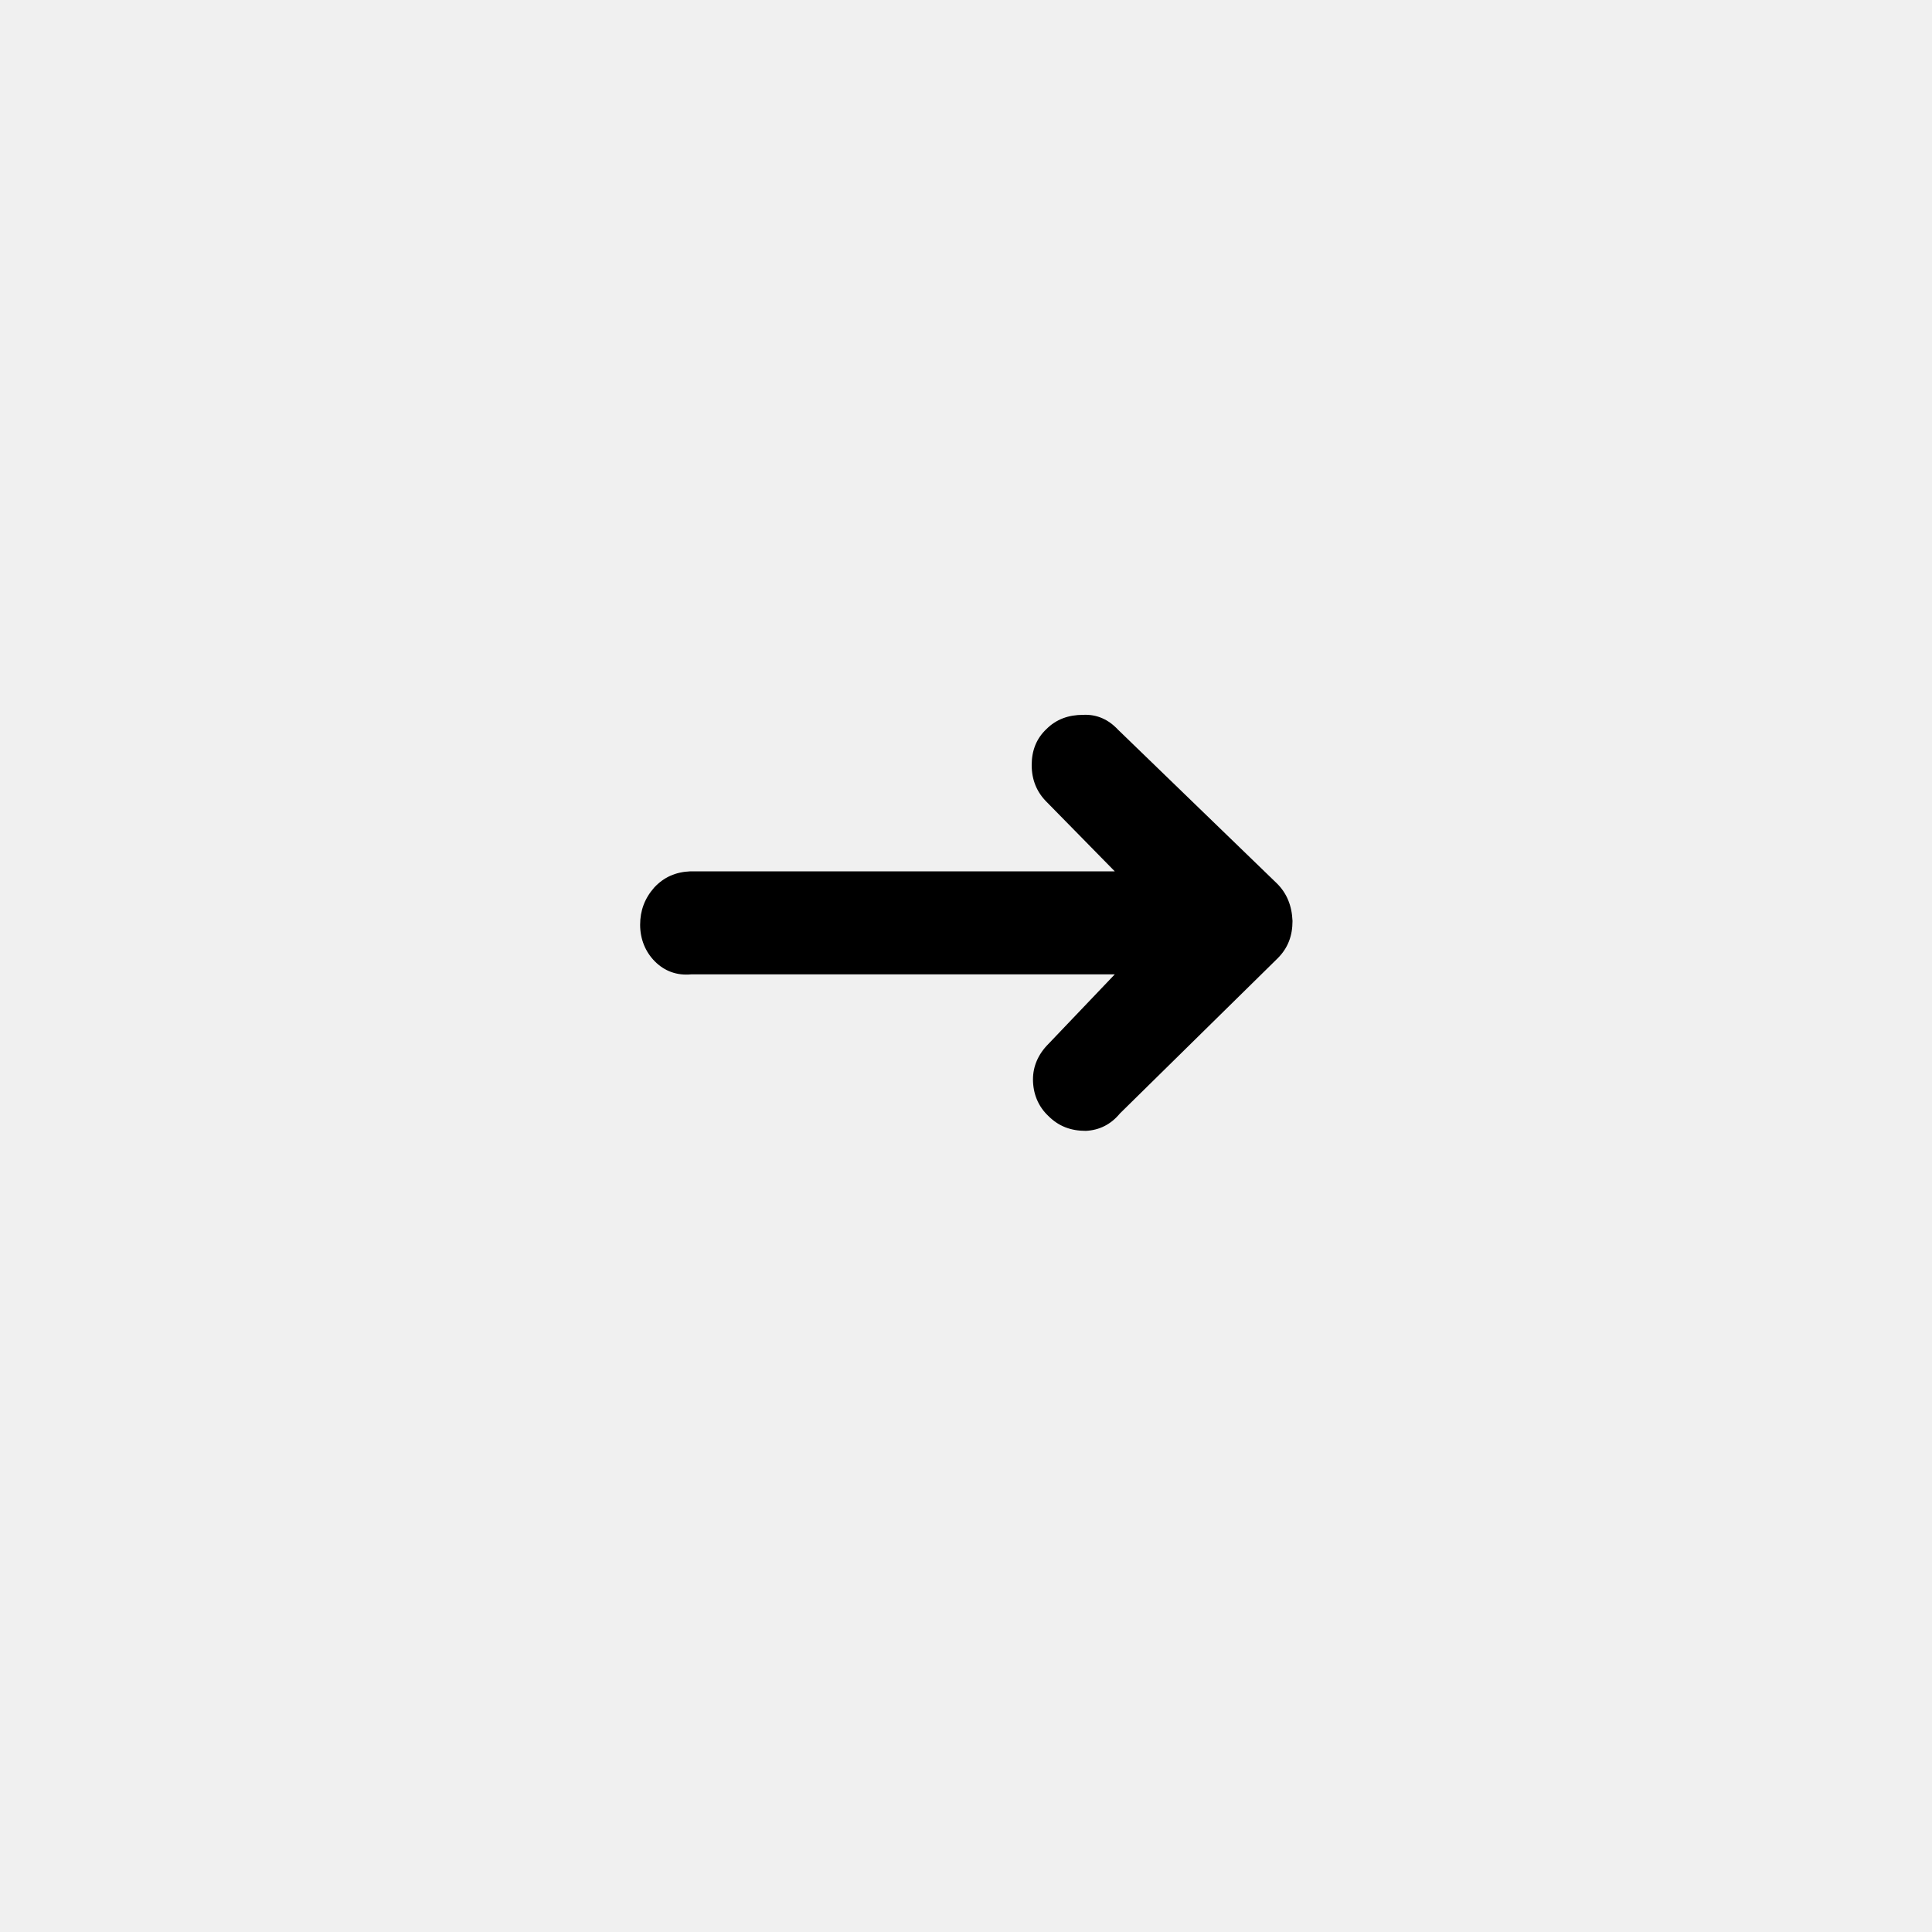
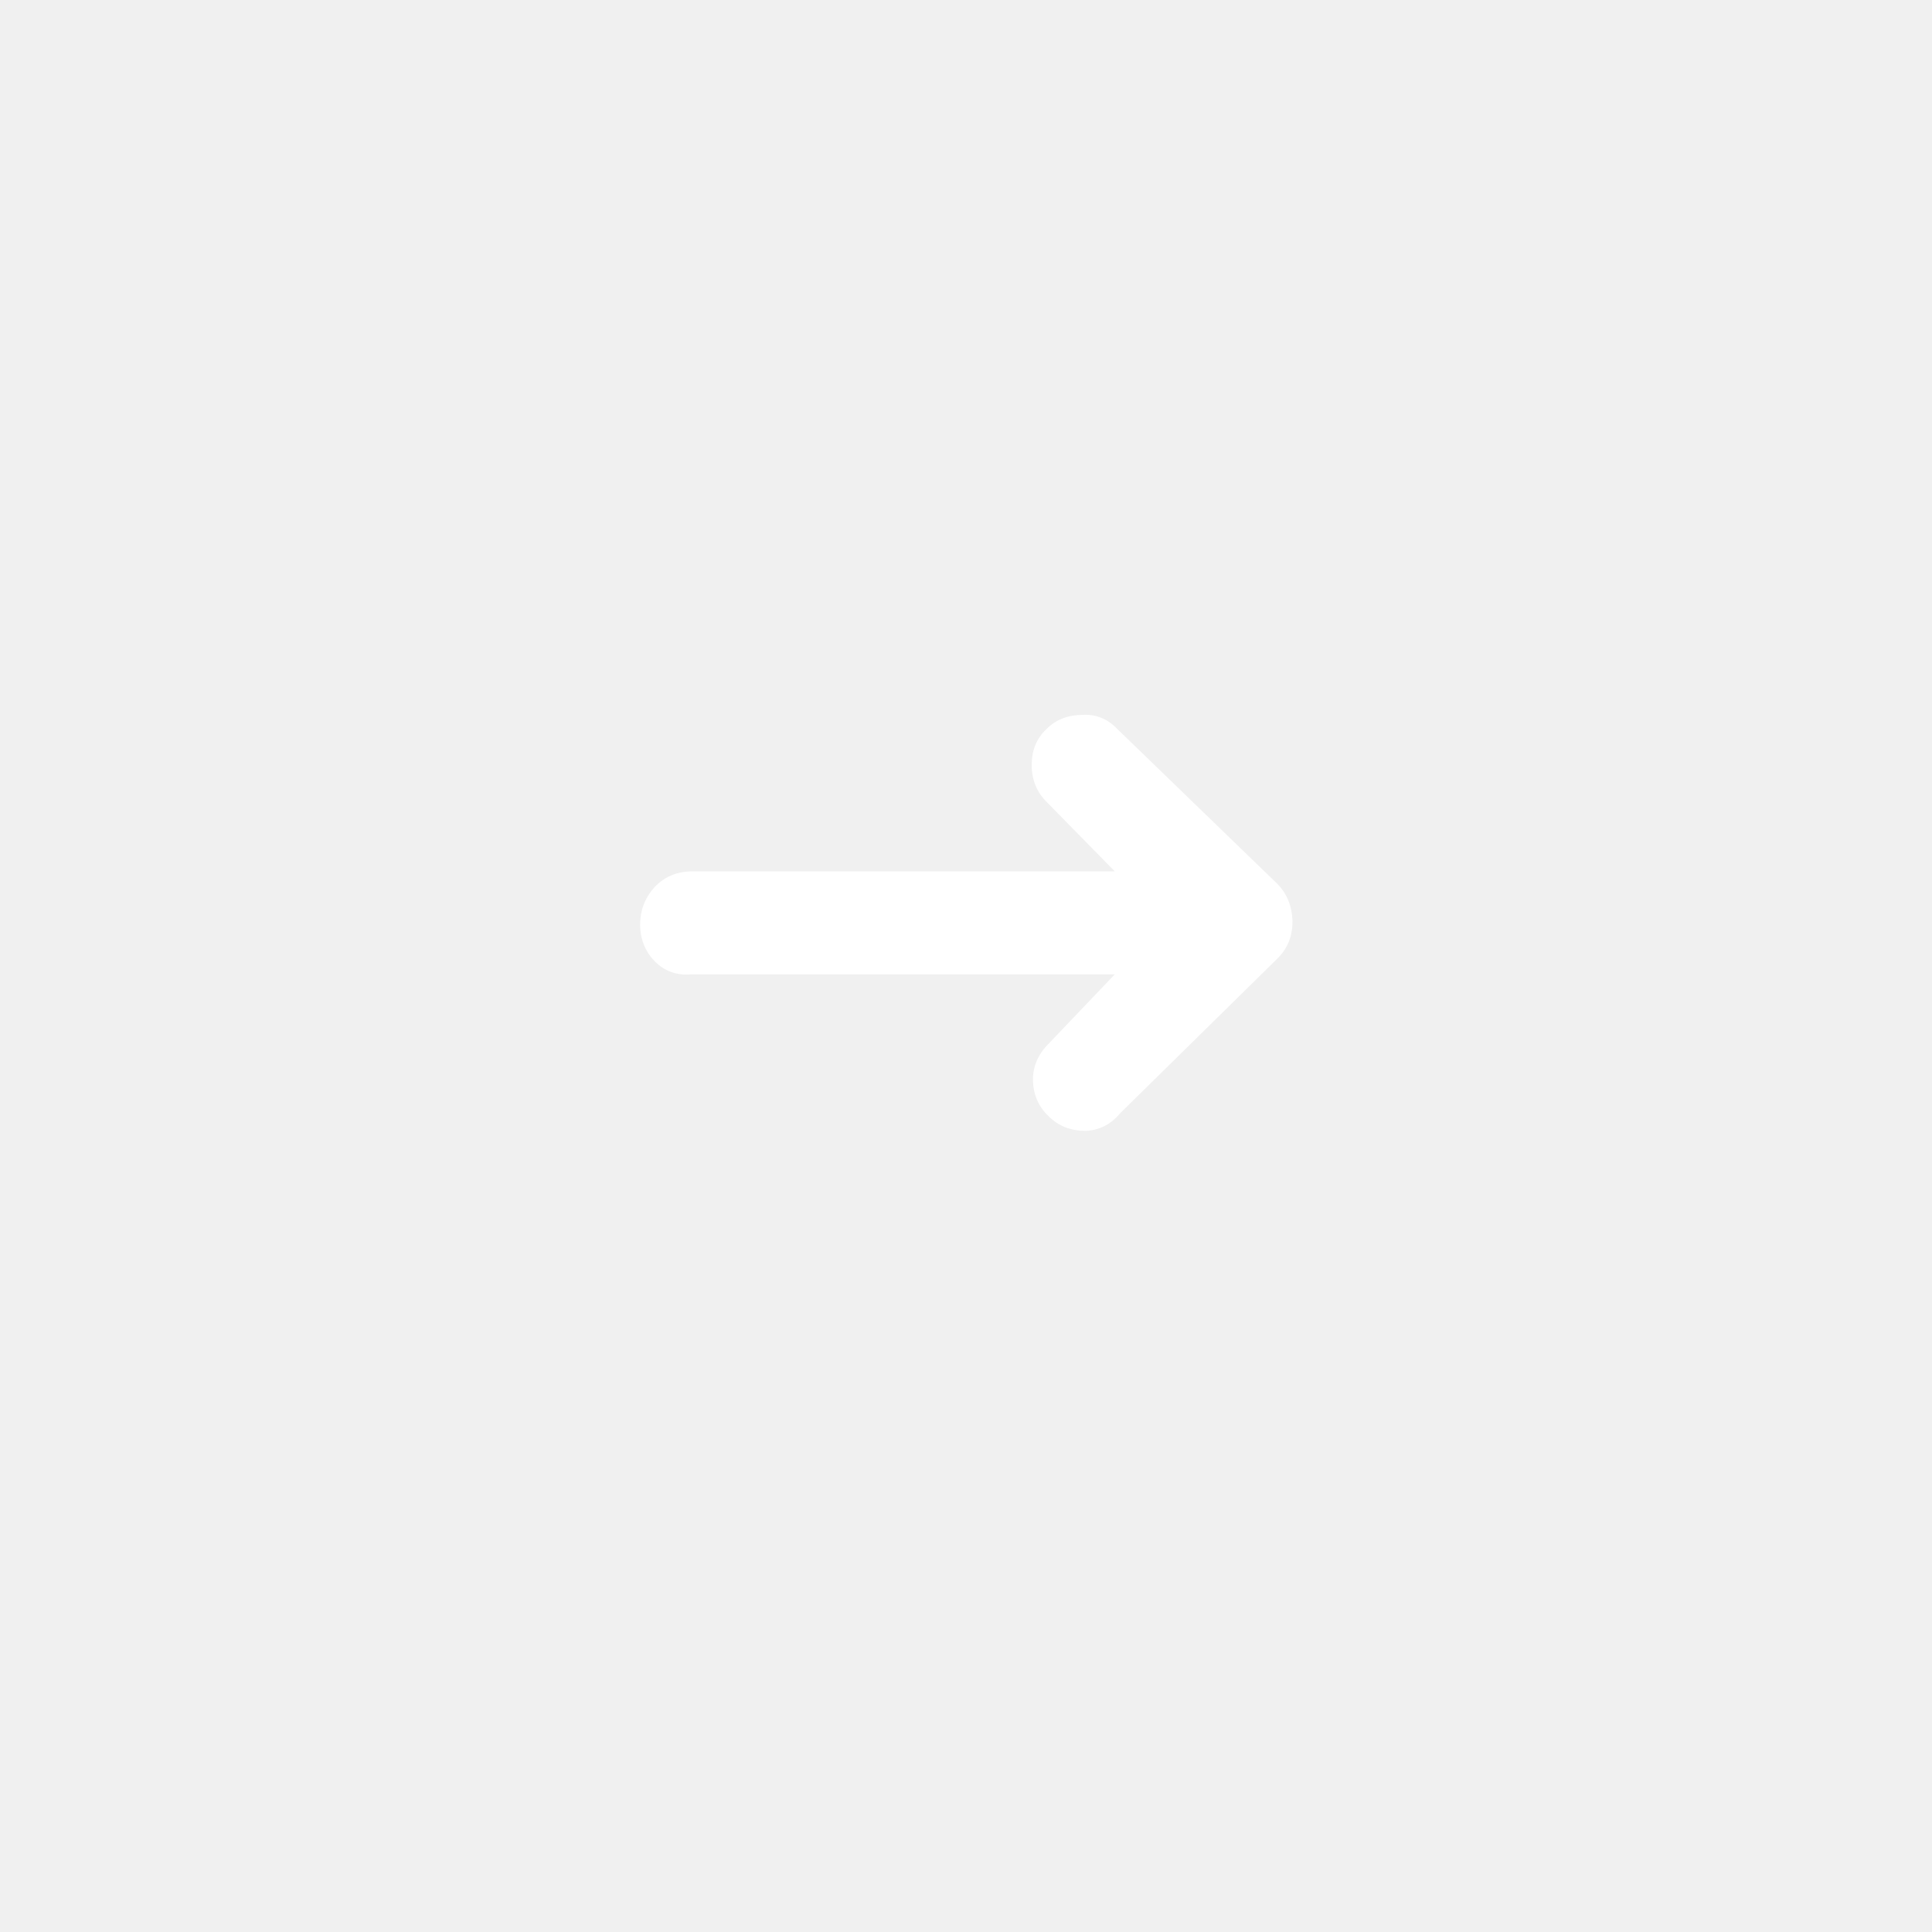
- <svg xmlns="http://www.w3.org/2000/svg" version="1.1" id="Layer_1" x="0px" y="0px" viewBox="0 0 30 30" style="enable-background:new 0 0 30 30;" xml:space="preserve">
+ <svg xmlns="http://www.w3.org/2000/svg" version="1.1" id="Layer_1" x="0px" y="0px" viewBox="0 0 30 30" fill="#fff" style="enable-background:new 0 0 30 30;" xml:space="preserve">
  <path d="M9.94,14.36c0,0.22,0.08,0.42,0.23,0.57s0.34,0.22,0.56,0.2h6.58l-1.03,1.08c-0.16,0.16-0.24,0.35-0.24,0.55  c0,0.22,0.08,0.42,0.24,0.57c0.16,0.16,0.35,0.23,0.58,0.23c0.21-0.01,0.39-0.1,0.53-0.27l2.45-2.41c0.16-0.16,0.23-0.35,0.23-0.58  c-0.01-0.24-0.09-0.43-0.24-0.58l-2.47-2.39c-0.15-0.16-0.33-0.24-0.54-0.23c-0.23,0-0.42,0.07-0.57,0.22  c-0.16,0.15-0.23,0.34-0.23,0.56c0,0.23,0.08,0.42,0.23,0.57l1.06,1.08h-6.59c-0.23,0.01-0.41,0.09-0.56,0.25  C10.01,13.95,9.94,14.14,9.94,14.36z" />
</svg>
